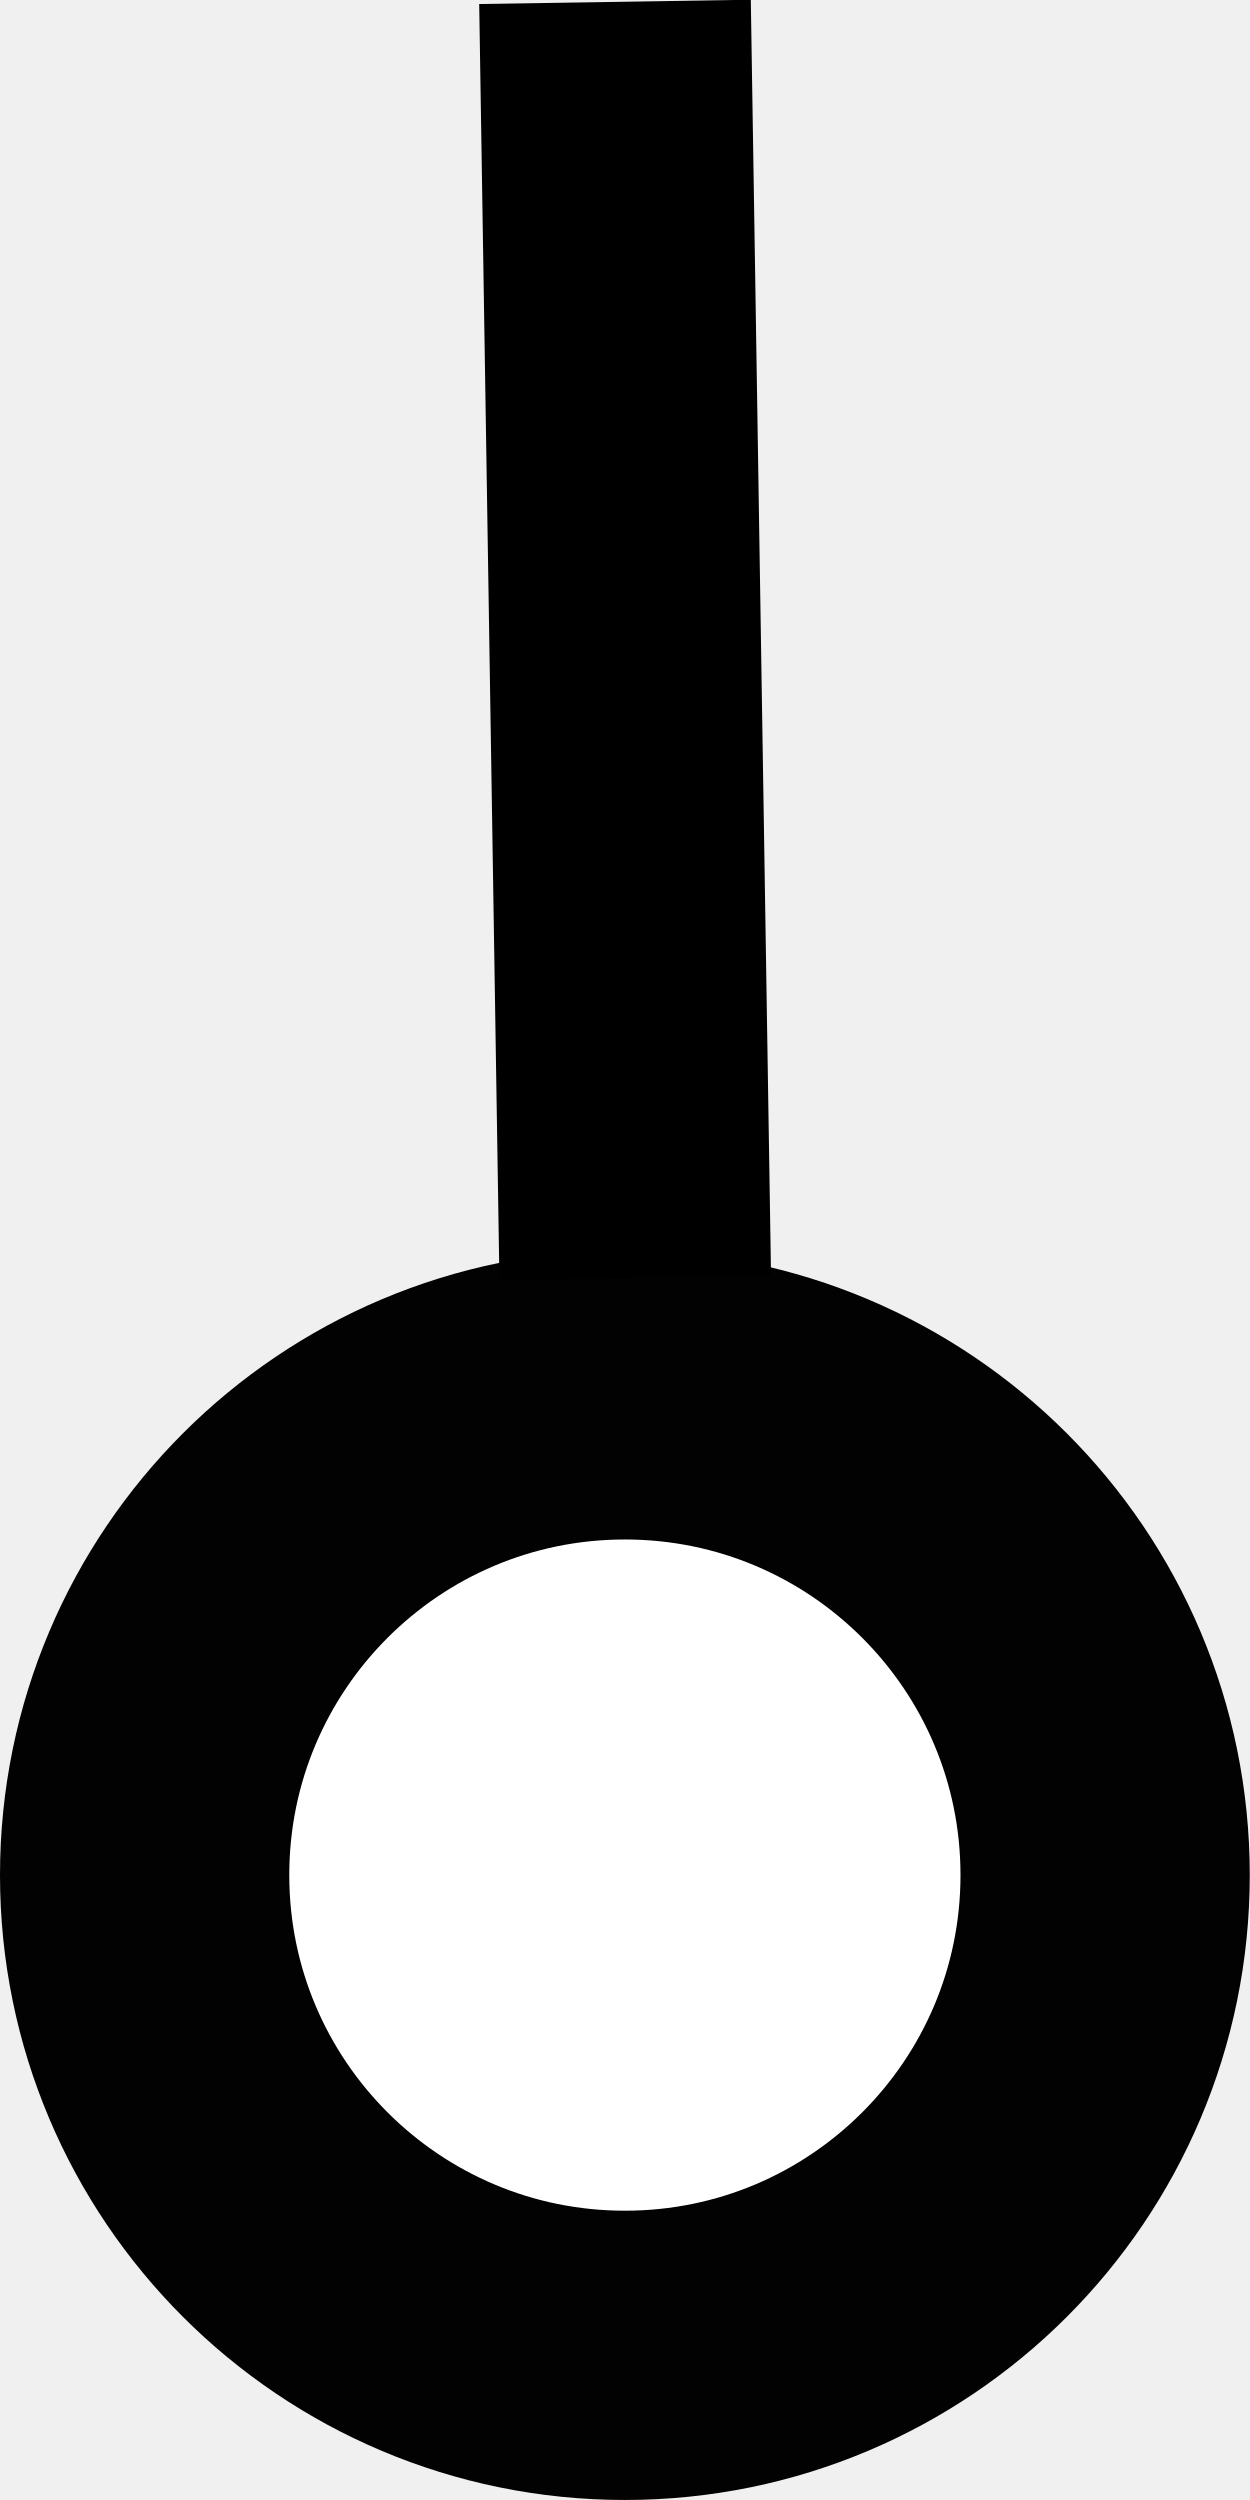
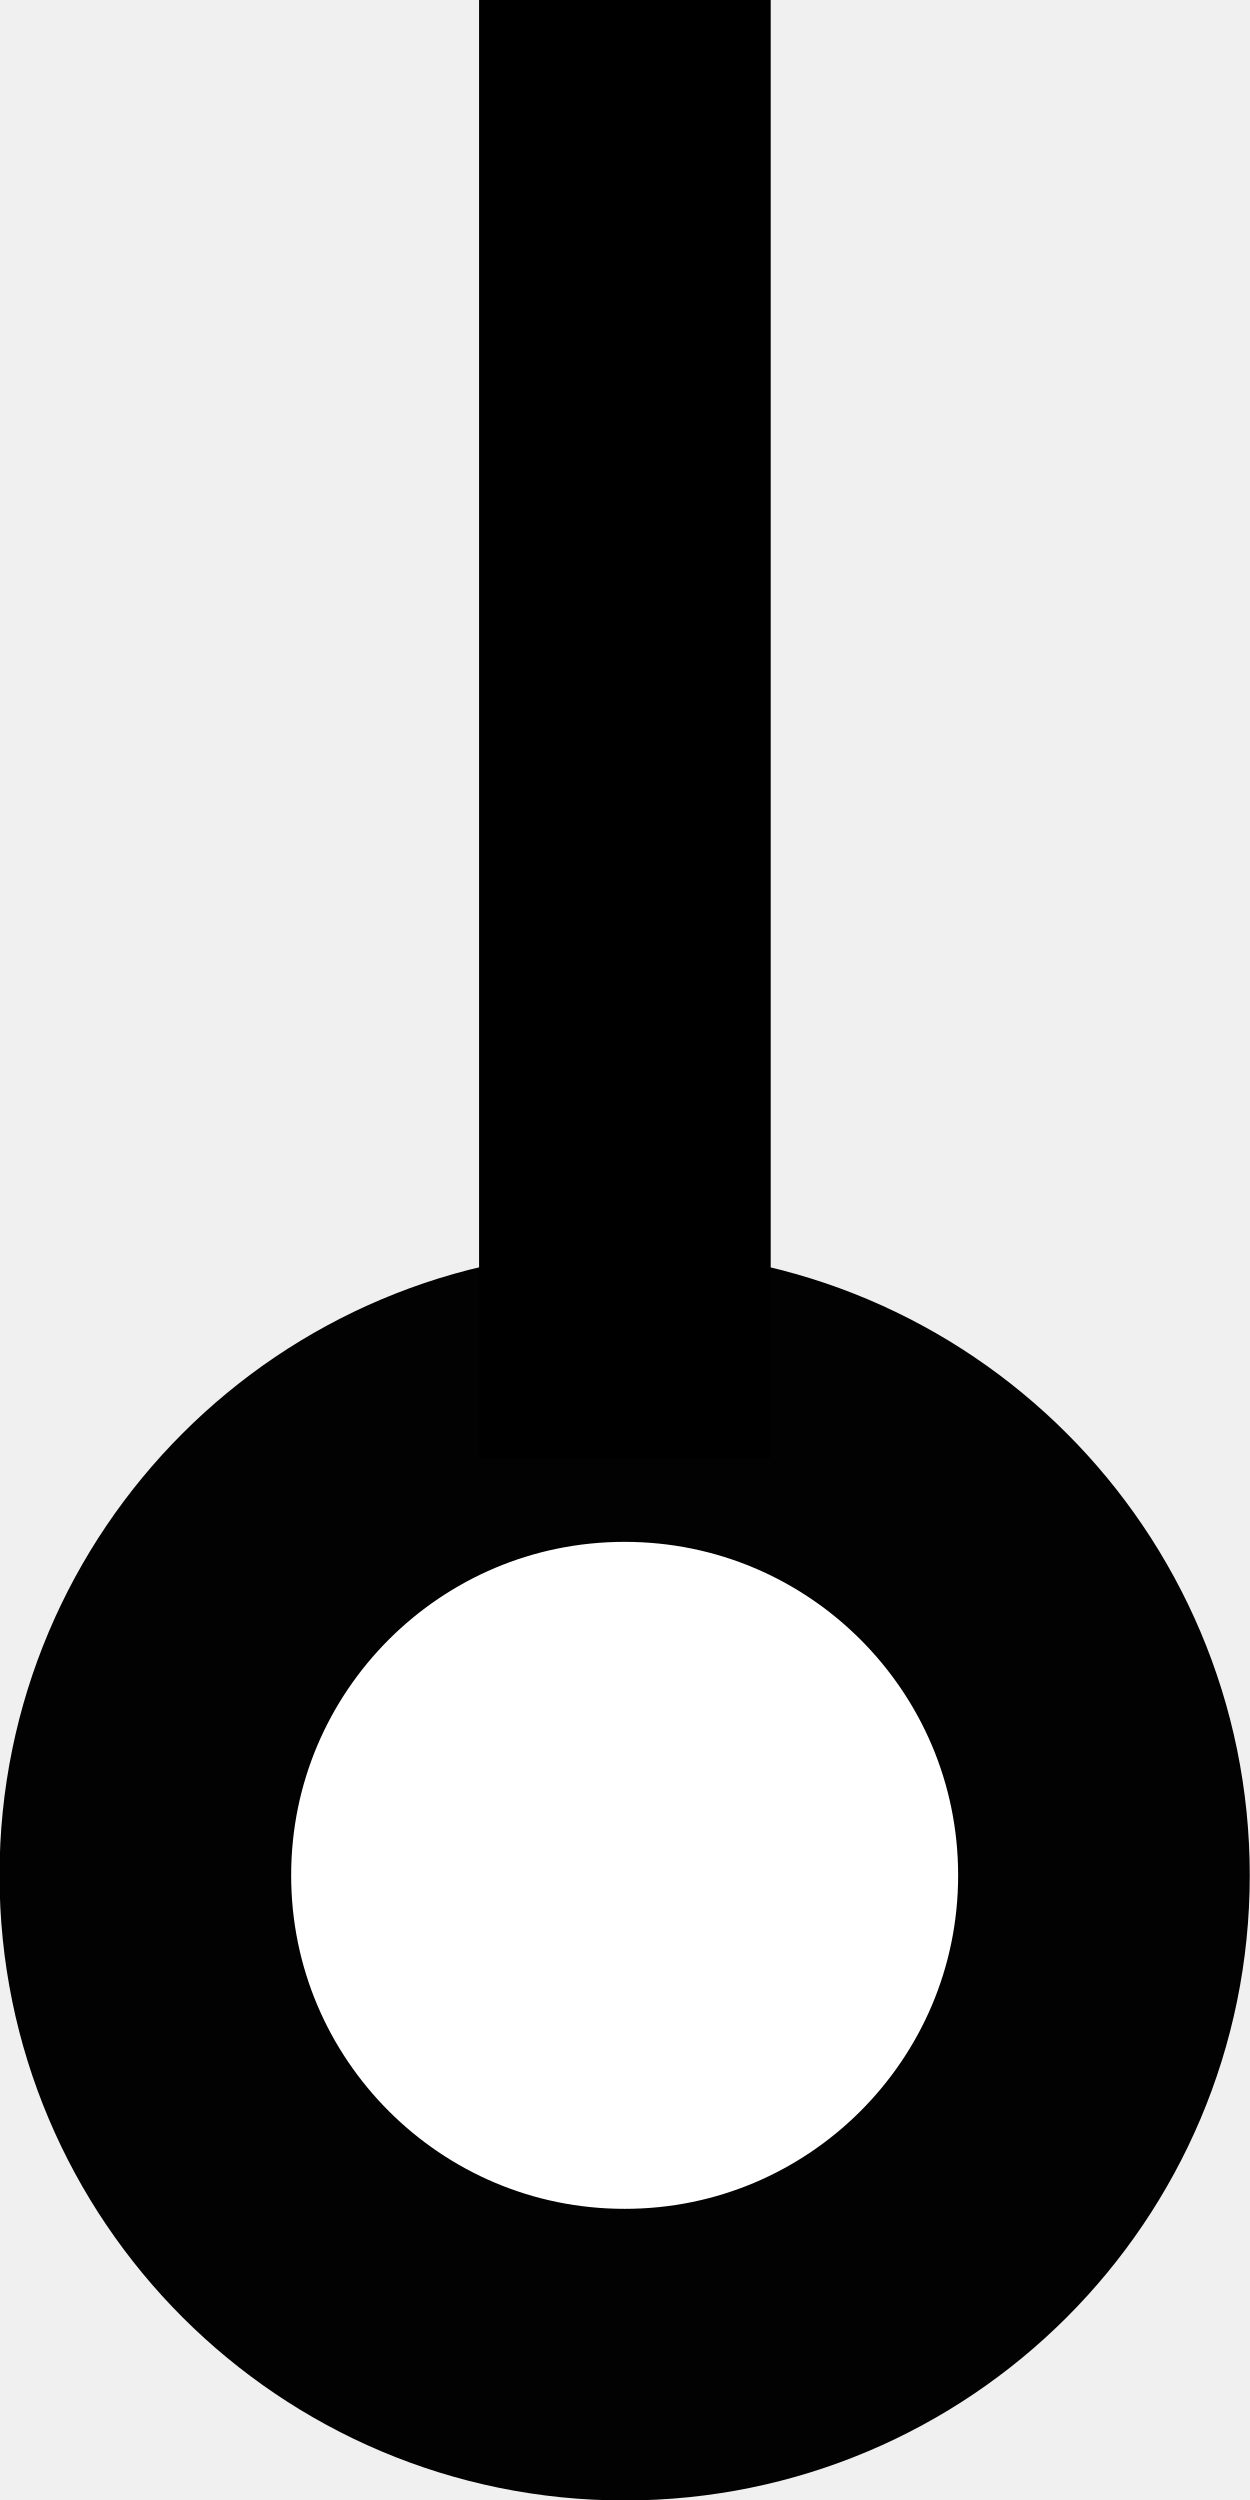
<svg xmlns="http://www.w3.org/2000/svg" xmlns:ns1="http://www.openswatchbook.org/uri/2009/osb" width="1.5mm" height="3mm" viewBox="0 0 5.315 10.63" id="svg8632" version="1.1">
  <defs id="defs8634">
    <linearGradient id="linearGradient14570" ns1:paint="solid">
      <stop style="stop-color:#4b482b;stop-opacity:1;" offset="0" id="stop14572" />
    </linearGradient>
  </defs>
  <g id="layer1" transform="translate(-1.1920929e-7,-1041.732)">
-     <path style="fill:none;fill-rule:evenodd;stroke:#000000;stroke-width:1.155px;stroke-linecap:butt;stroke-linejoin:miter;stroke-opacity:1" d="m 2.615,1041.74 0.086,5.425" id="path14602" />
-     <ellipse style="opacity:1;fill:#ffffff;fill-opacity:1;stroke:#000000;stroke-width:1.23;stroke-miterlimit:4;stroke-dasharray:none;stroke-opacity:0.989" id="path13124" cx="2.657" cy="1049.705" rx="2.042" ry="2.042" />
+     <circle style="opacity:1;fill:#ffffff;fill-opacity:1;stroke:#000000;stroke-width:1.24;stroke-miterlimit:4;stroke-dasharray:none;stroke-opacity:0.989" id="path13124" cx="2.656" cy="1049.706" r="2.038" />
+     <path style="fill:none;fill-rule:evenodd;stroke:#000000;stroke-width:1.24;stroke-linecap:butt;stroke-linejoin:miter;stroke-opacity:1;stroke-miterlimit:4;stroke-dasharray:none" d="m 2.657,1047.933 0,-6.201" id="path4695" />
  </g>
</svg>
